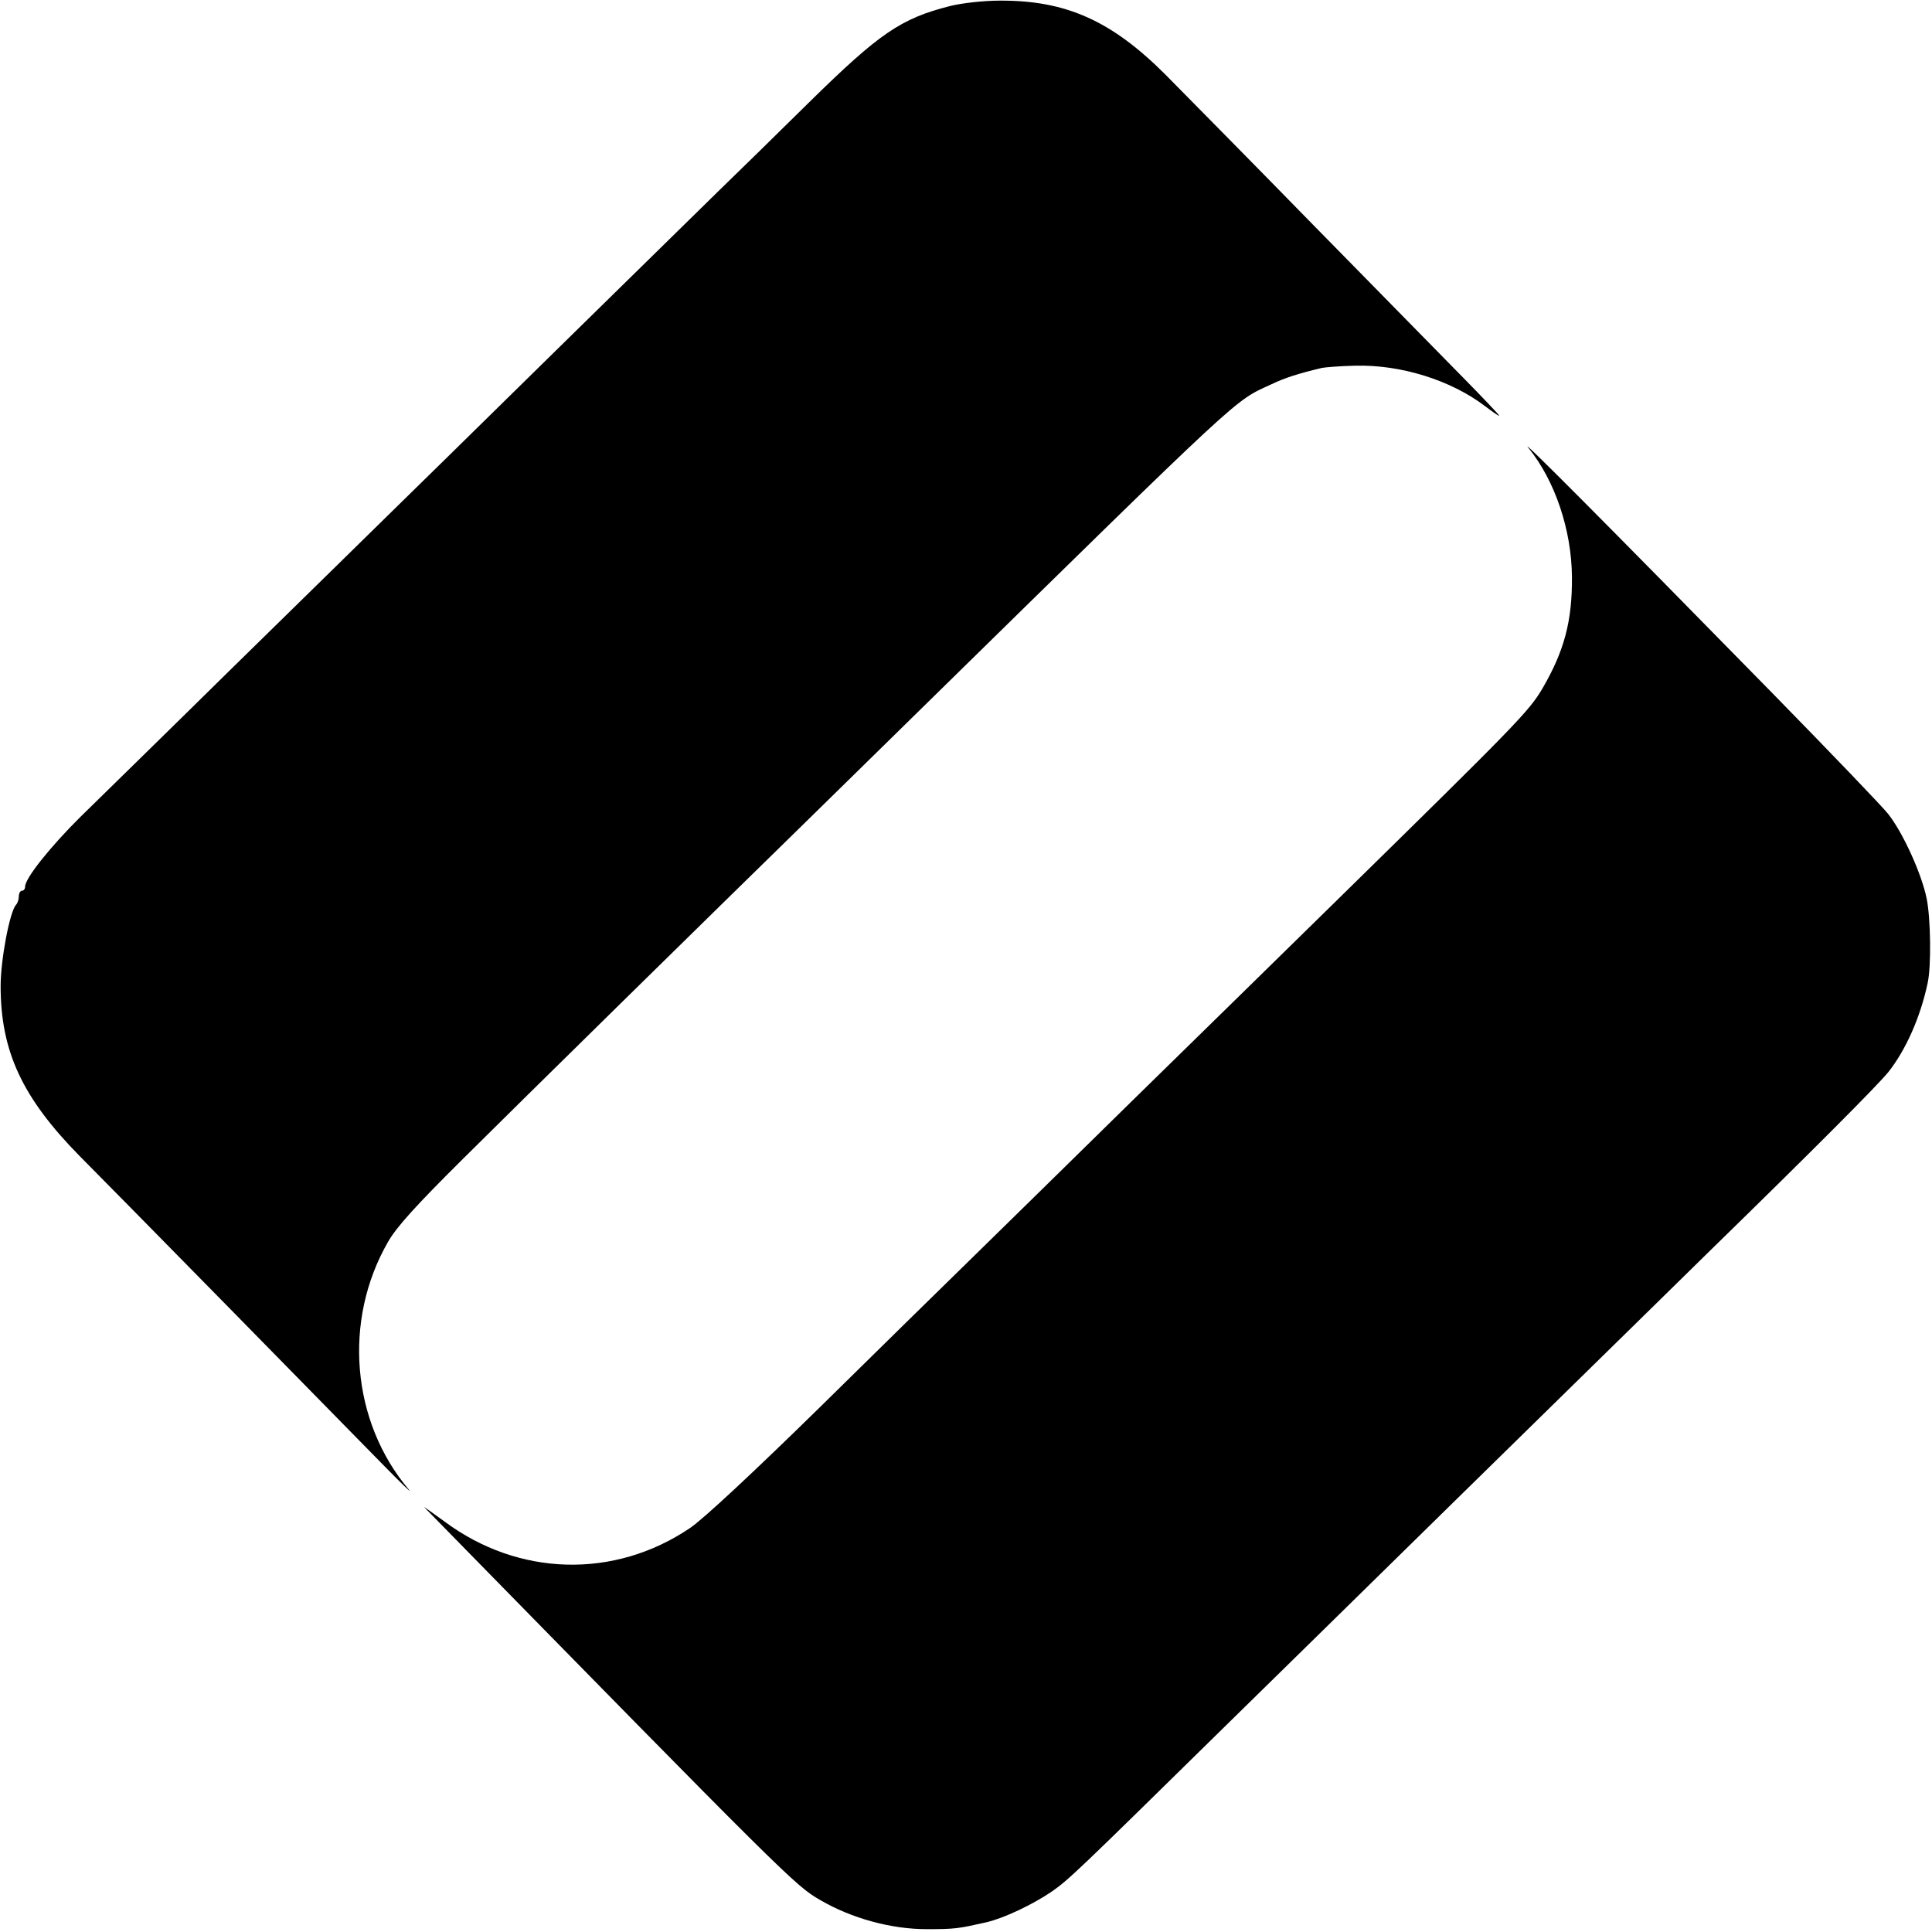
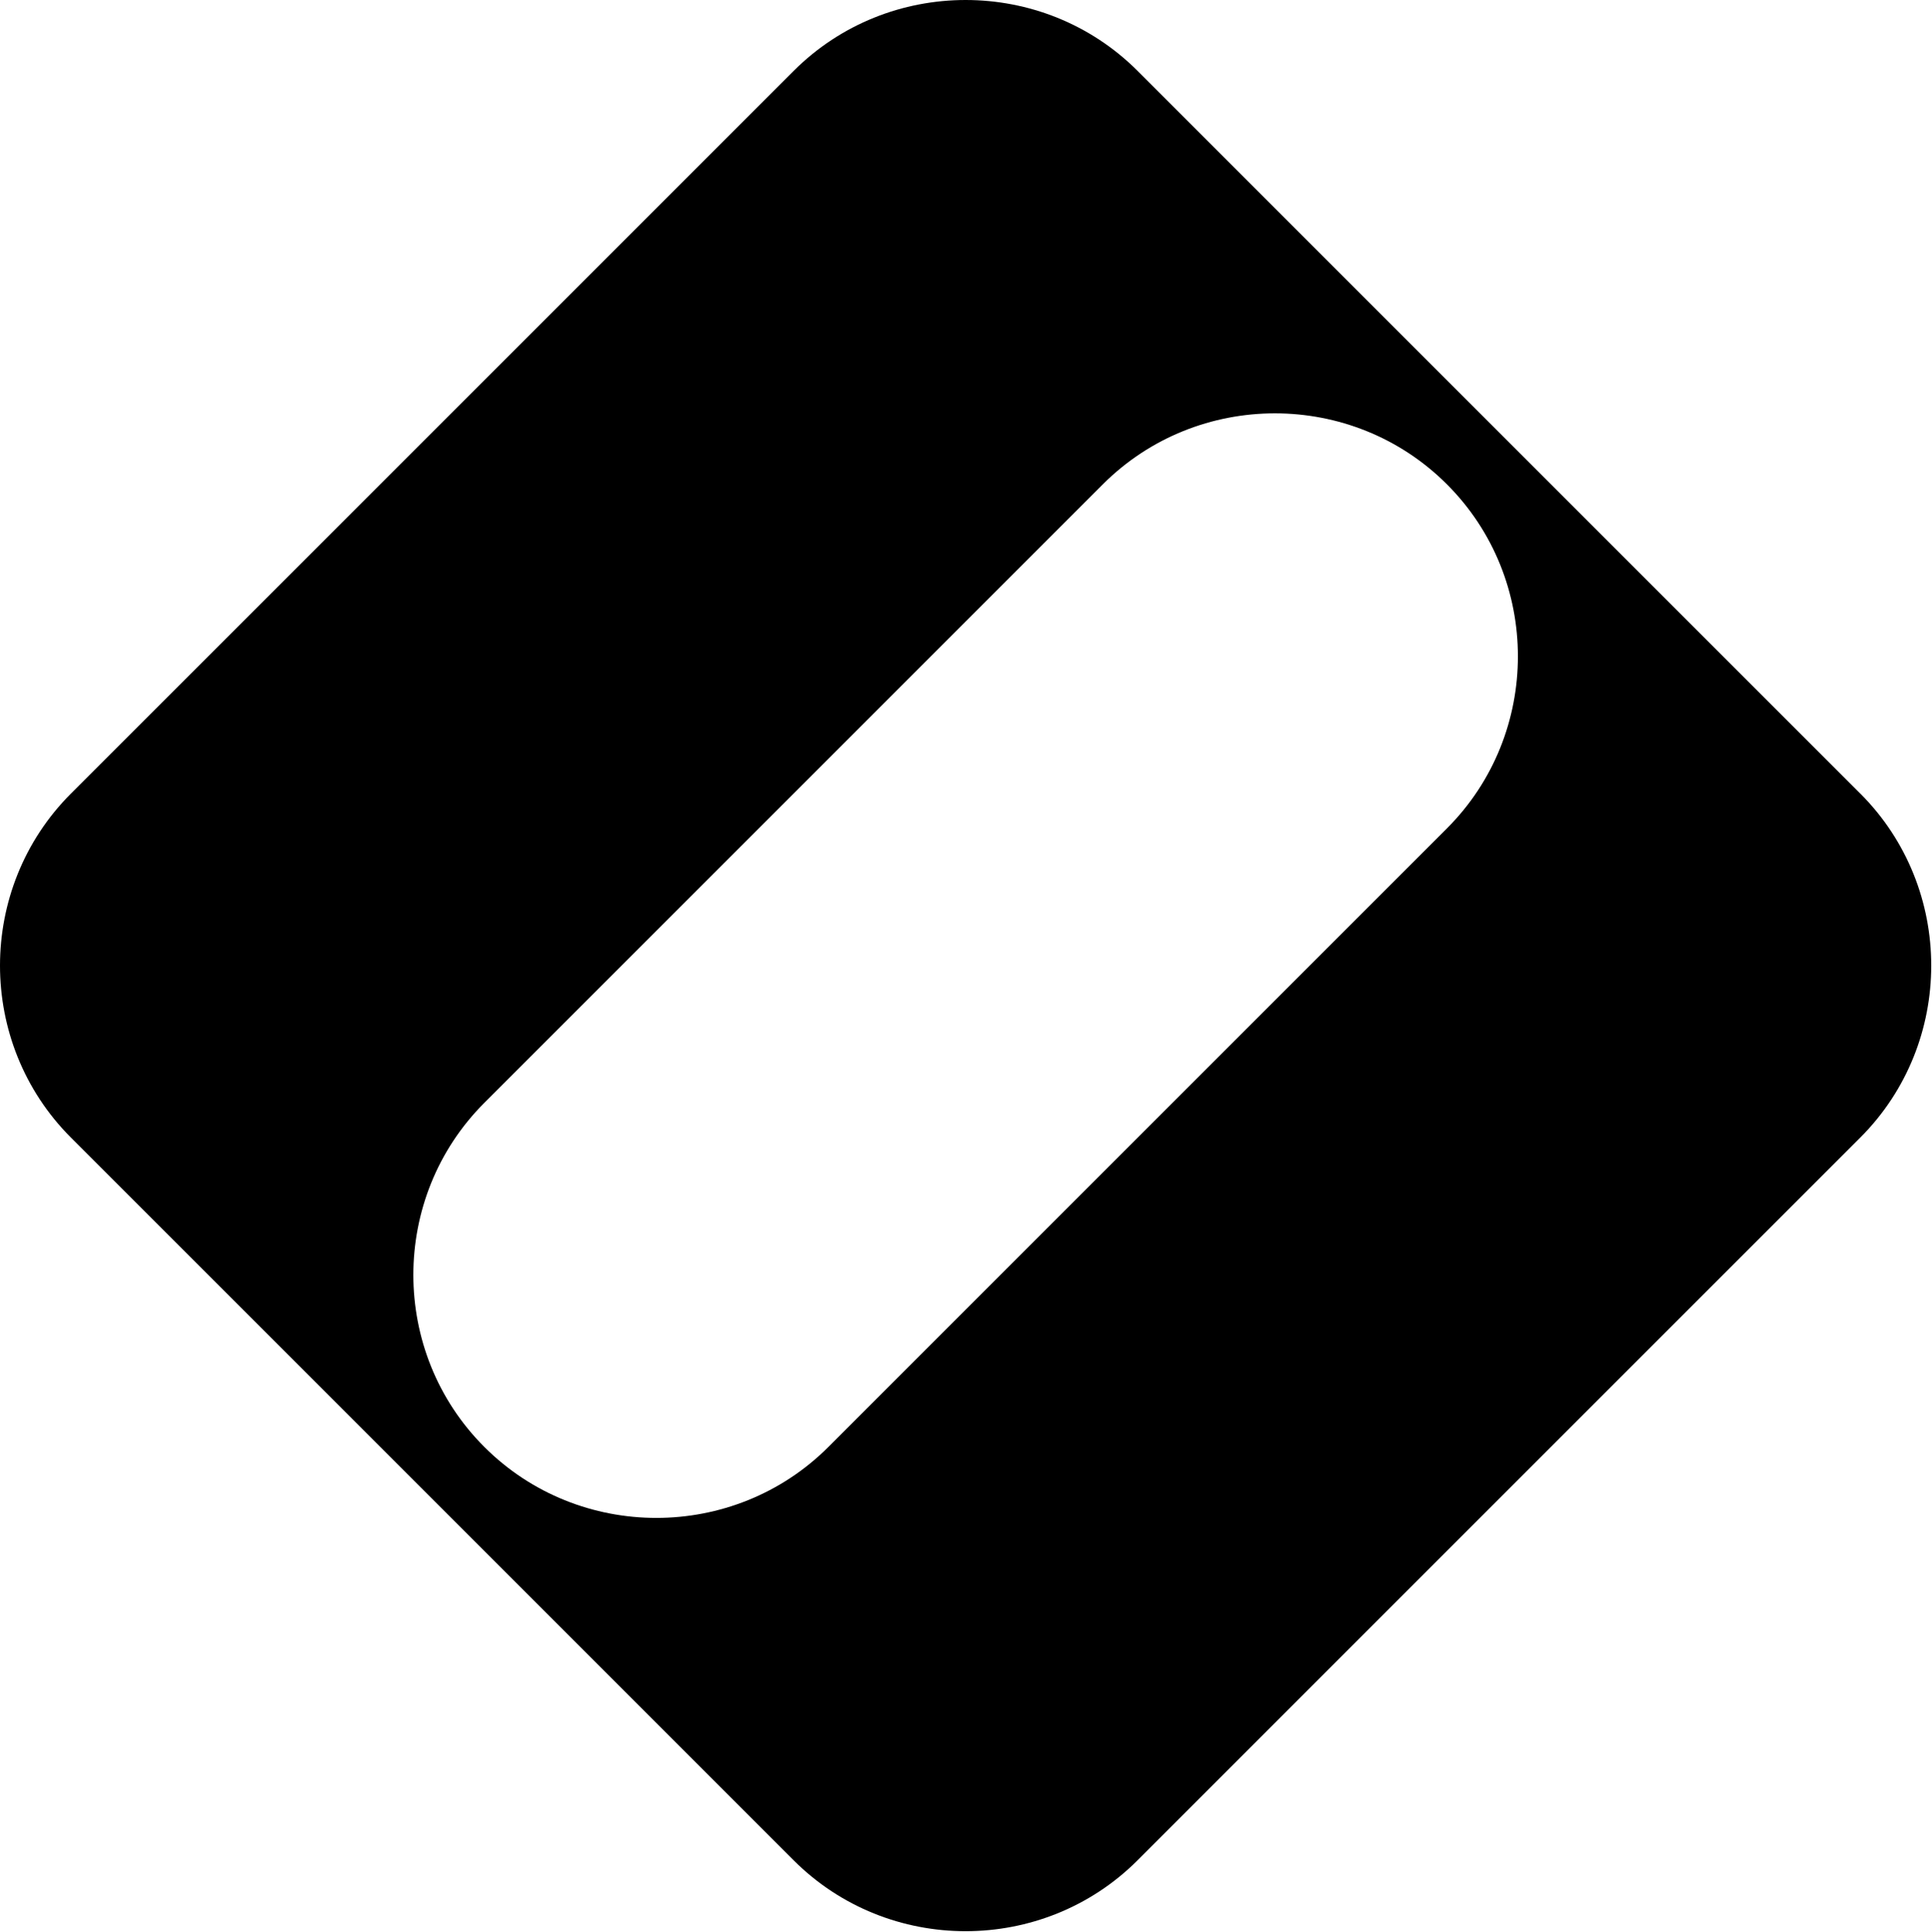
- <svg xmlns="http://www.w3.org/2000/svg" version="1.0" width="616pt" height="616pt" viewBox="0 0 616 616" preserveAspectRatio="xMidYMid meet">
-   <g transform="translate(0,616) scale(0.1,-0.1)" fill="#000000" stroke="none">
-     <path d="M3030 6141 c-158 -40 -226 -87 -450 -307 -96 -95 -227 -223 -291 -285 -64 -63 -298 -292 -520 -510 -222 -218 -462 -454 -534 -524 -71 -70 -299 -293 -505 -495 -206 -203 -419 -411 -473 -464 -95 -94 -177 -196 -177 -223 0 -7 -4 -13 -10 -13 -5 0 -10 -8 -10 -18 0 -10 -4 -22 -9 -27 -20 -22 -49 -175 -49 -259 0 -208 69 -356 252 -542 86 -86 850 -864 971 -988 55 -56 90 -90 79 -76 -184 217 -211 540 -67 790 27 48 91 118 239 265 185 184 799 787 1104 1085 70 69 234 229 362 355 1033 1013 991 974 1110 1029 46 22 88 35 163 53 11 2 58 6 105 7 146 4 306 -46 415 -129 25 -19 45 -33 45 -30 0 2 -51 56 -112 118 -62 63 -279 284 -483 492 -203 208 -415 422 -469 477 -172 172 -317 237 -528 236 -53 0 -121 -8 -158 -17z" />
-     <path d="M4874 4731 c84 -104 137 -261 138 -411 1 -139 -24 -235 -94 -355 -43 -73 -81 -112 -655 -675 -138 -135 -424 -416 -638 -625 -213 -209 -449 -441 -525 -515 -76 -74 -294 -288 -484 -475 -208 -204 -374 -359 -416 -387 -241 -163 -547 -155 -783 21 -40 29 -68 49 -64 45 1157 -1181 1182 -1206 1262 -1252 101 -59 227 -93 340 -93 91 0 101 2 190 22 56 13 149 57 210 99 53 37 85 68 542 517 213 209 449 440 523 513 74 73 308 302 520 510 212 208 444 435 515 505 328 320 531 524 566 567 56 71 102 175 125 283 12 53 10 206 -3 270 -16 79 -76 211 -123 270 -17 22 -183 195 -368 384 -539 550 -817 829 -778 782z" />
-   </g>
+ <svg xmlns="http://www.w3.org/2000/svg" id="Layer_1" viewBox="0 0 616.32 616.32">
+   <defs>
+     <style>.cls-1{stroke-width:0px;}</style>
+   </defs>
+   <path class="cls-1" d="M593.67,253.25L363.07,22.65c-30.2-30.2-79.61-30.2-109.81,0L22.65,253.25c-30.2,30.2-30.2,79.61,0,109.81l115.3,115.3,115.3,115.3c30.2,30.2,79.61,30.2,109.81,0l230.61-230.61c30.2-30.2,30.2-79.61,0-109.81ZM461.77,264.37l-197.4,197.4c-30.2,30.2-79.61,30.2-109.81,0-30.2-30.2-30.2-79.61,0-109.81l197.4-197.4c30.2-30.2,79.61-30.2,109.81,0h0c30.2,30.2,30.2,79.61,0,109.81Z" />
</svg>
